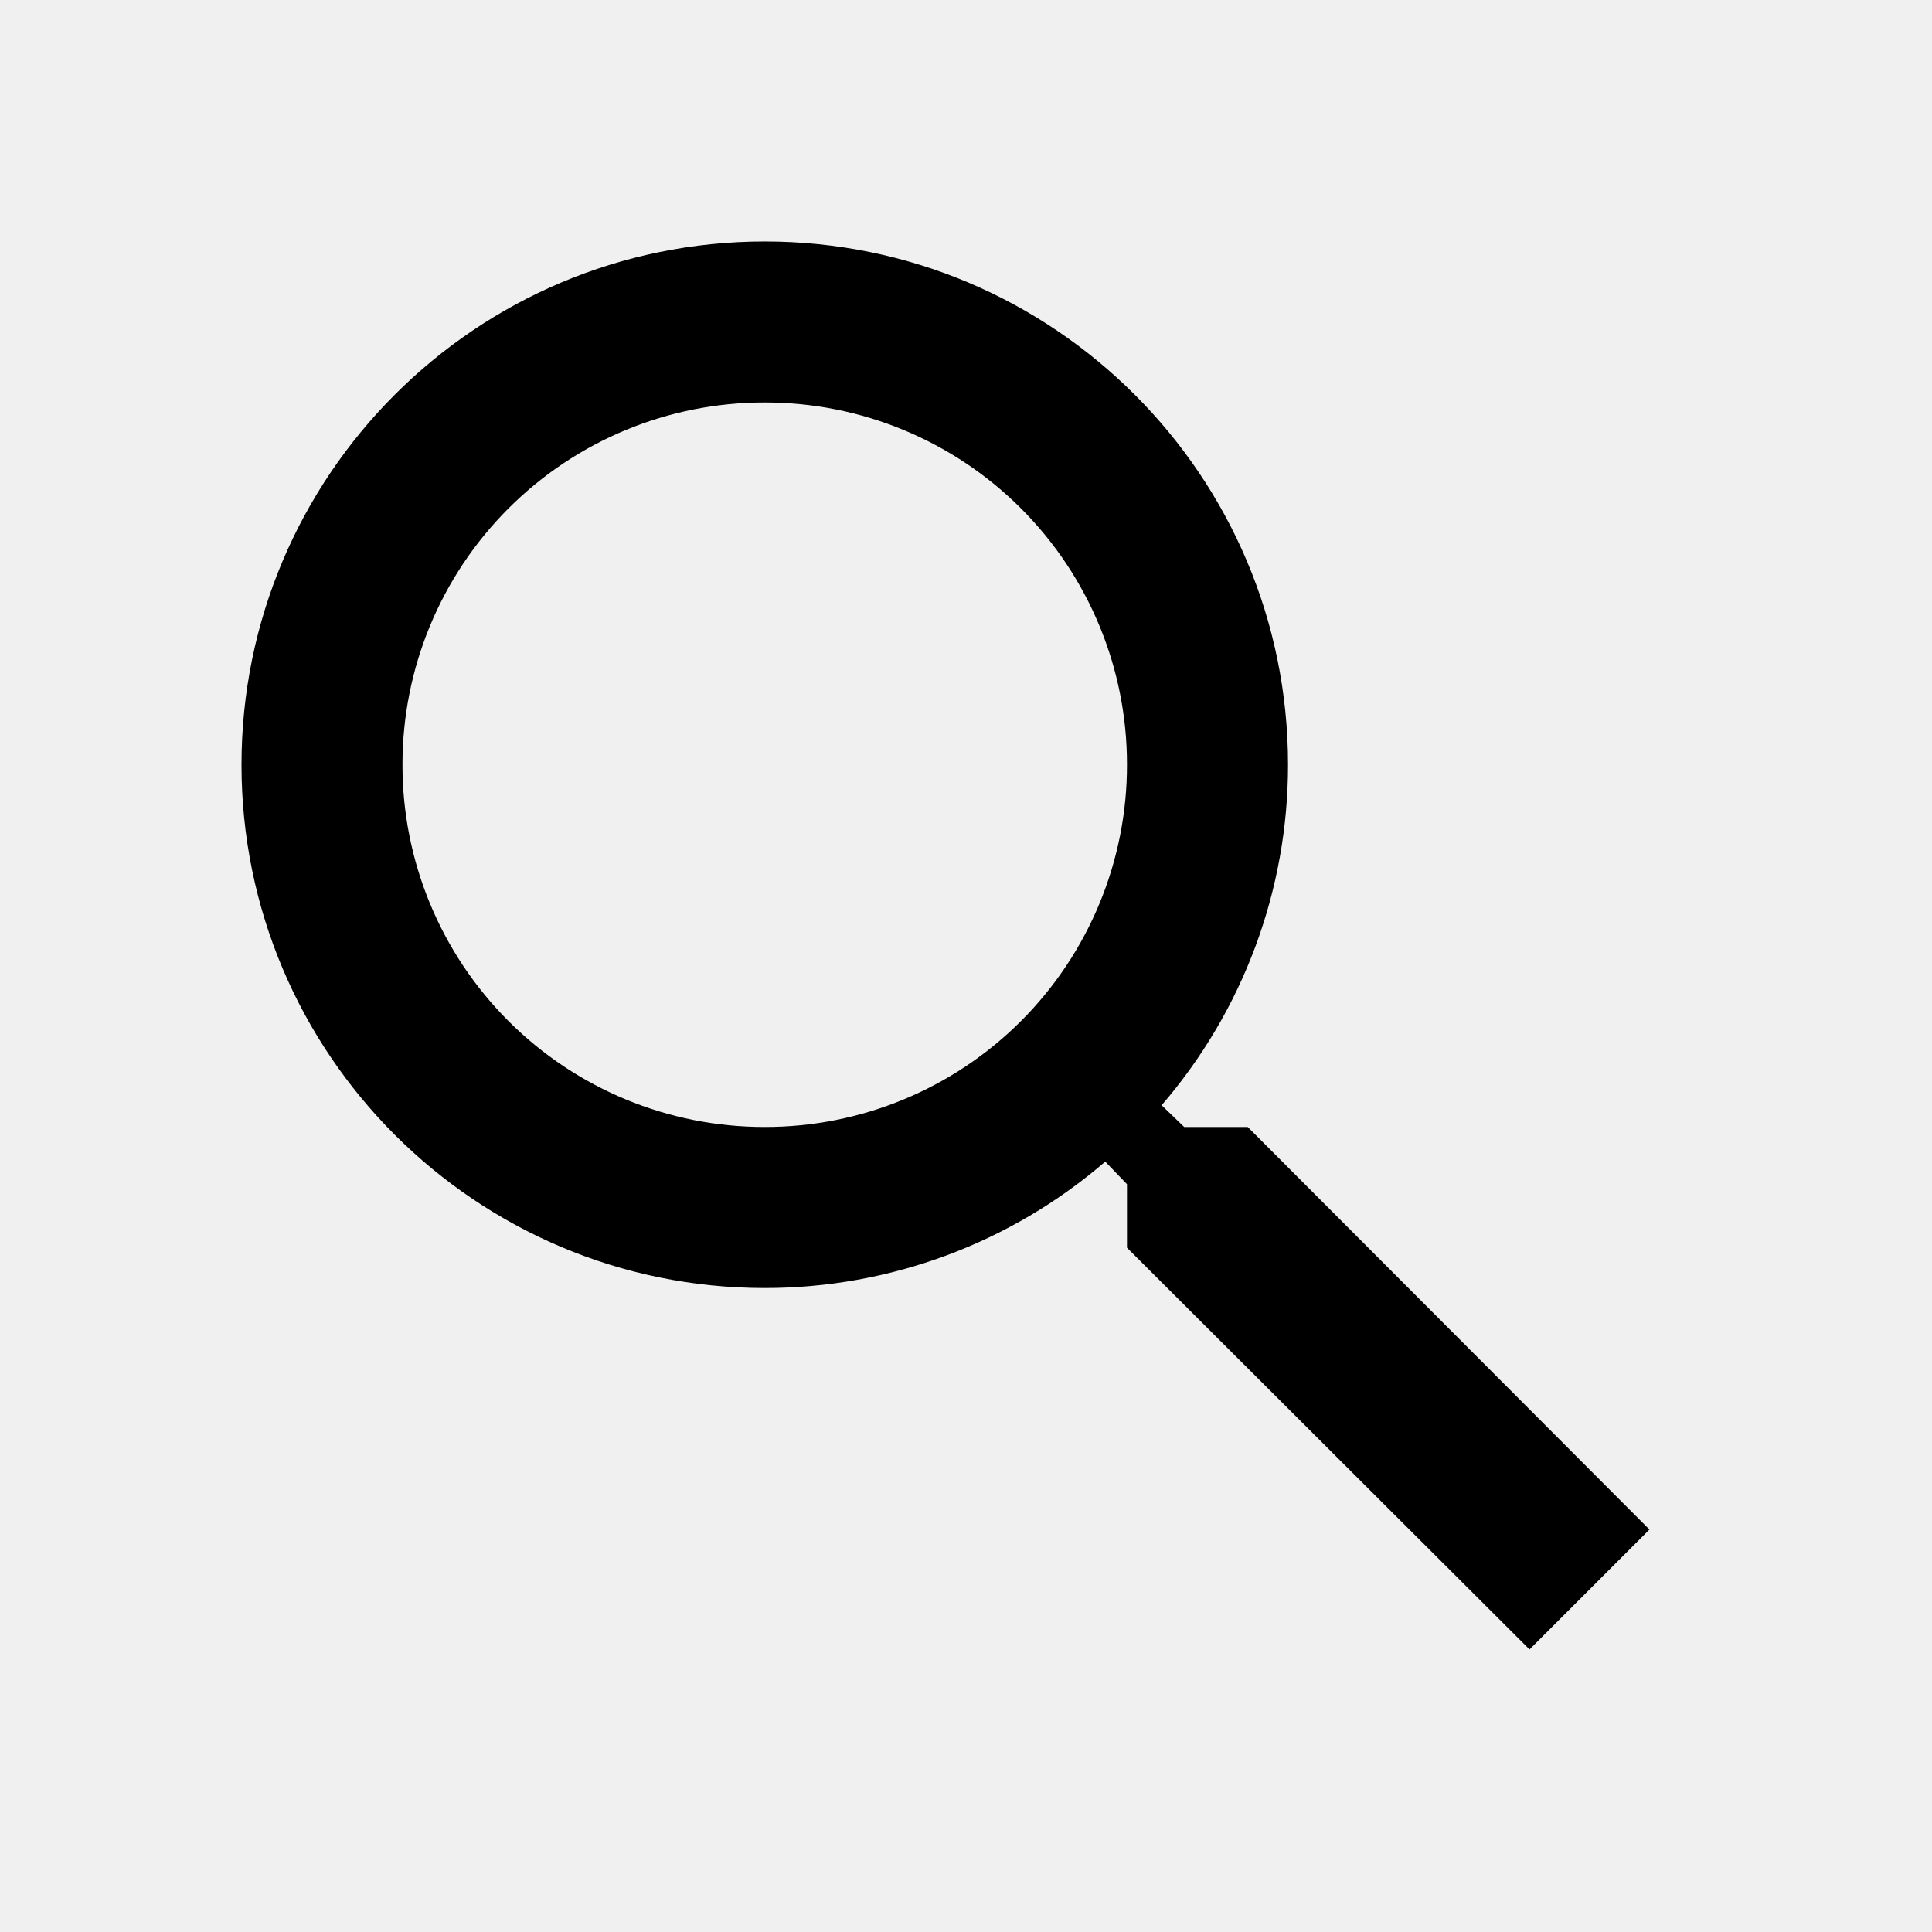
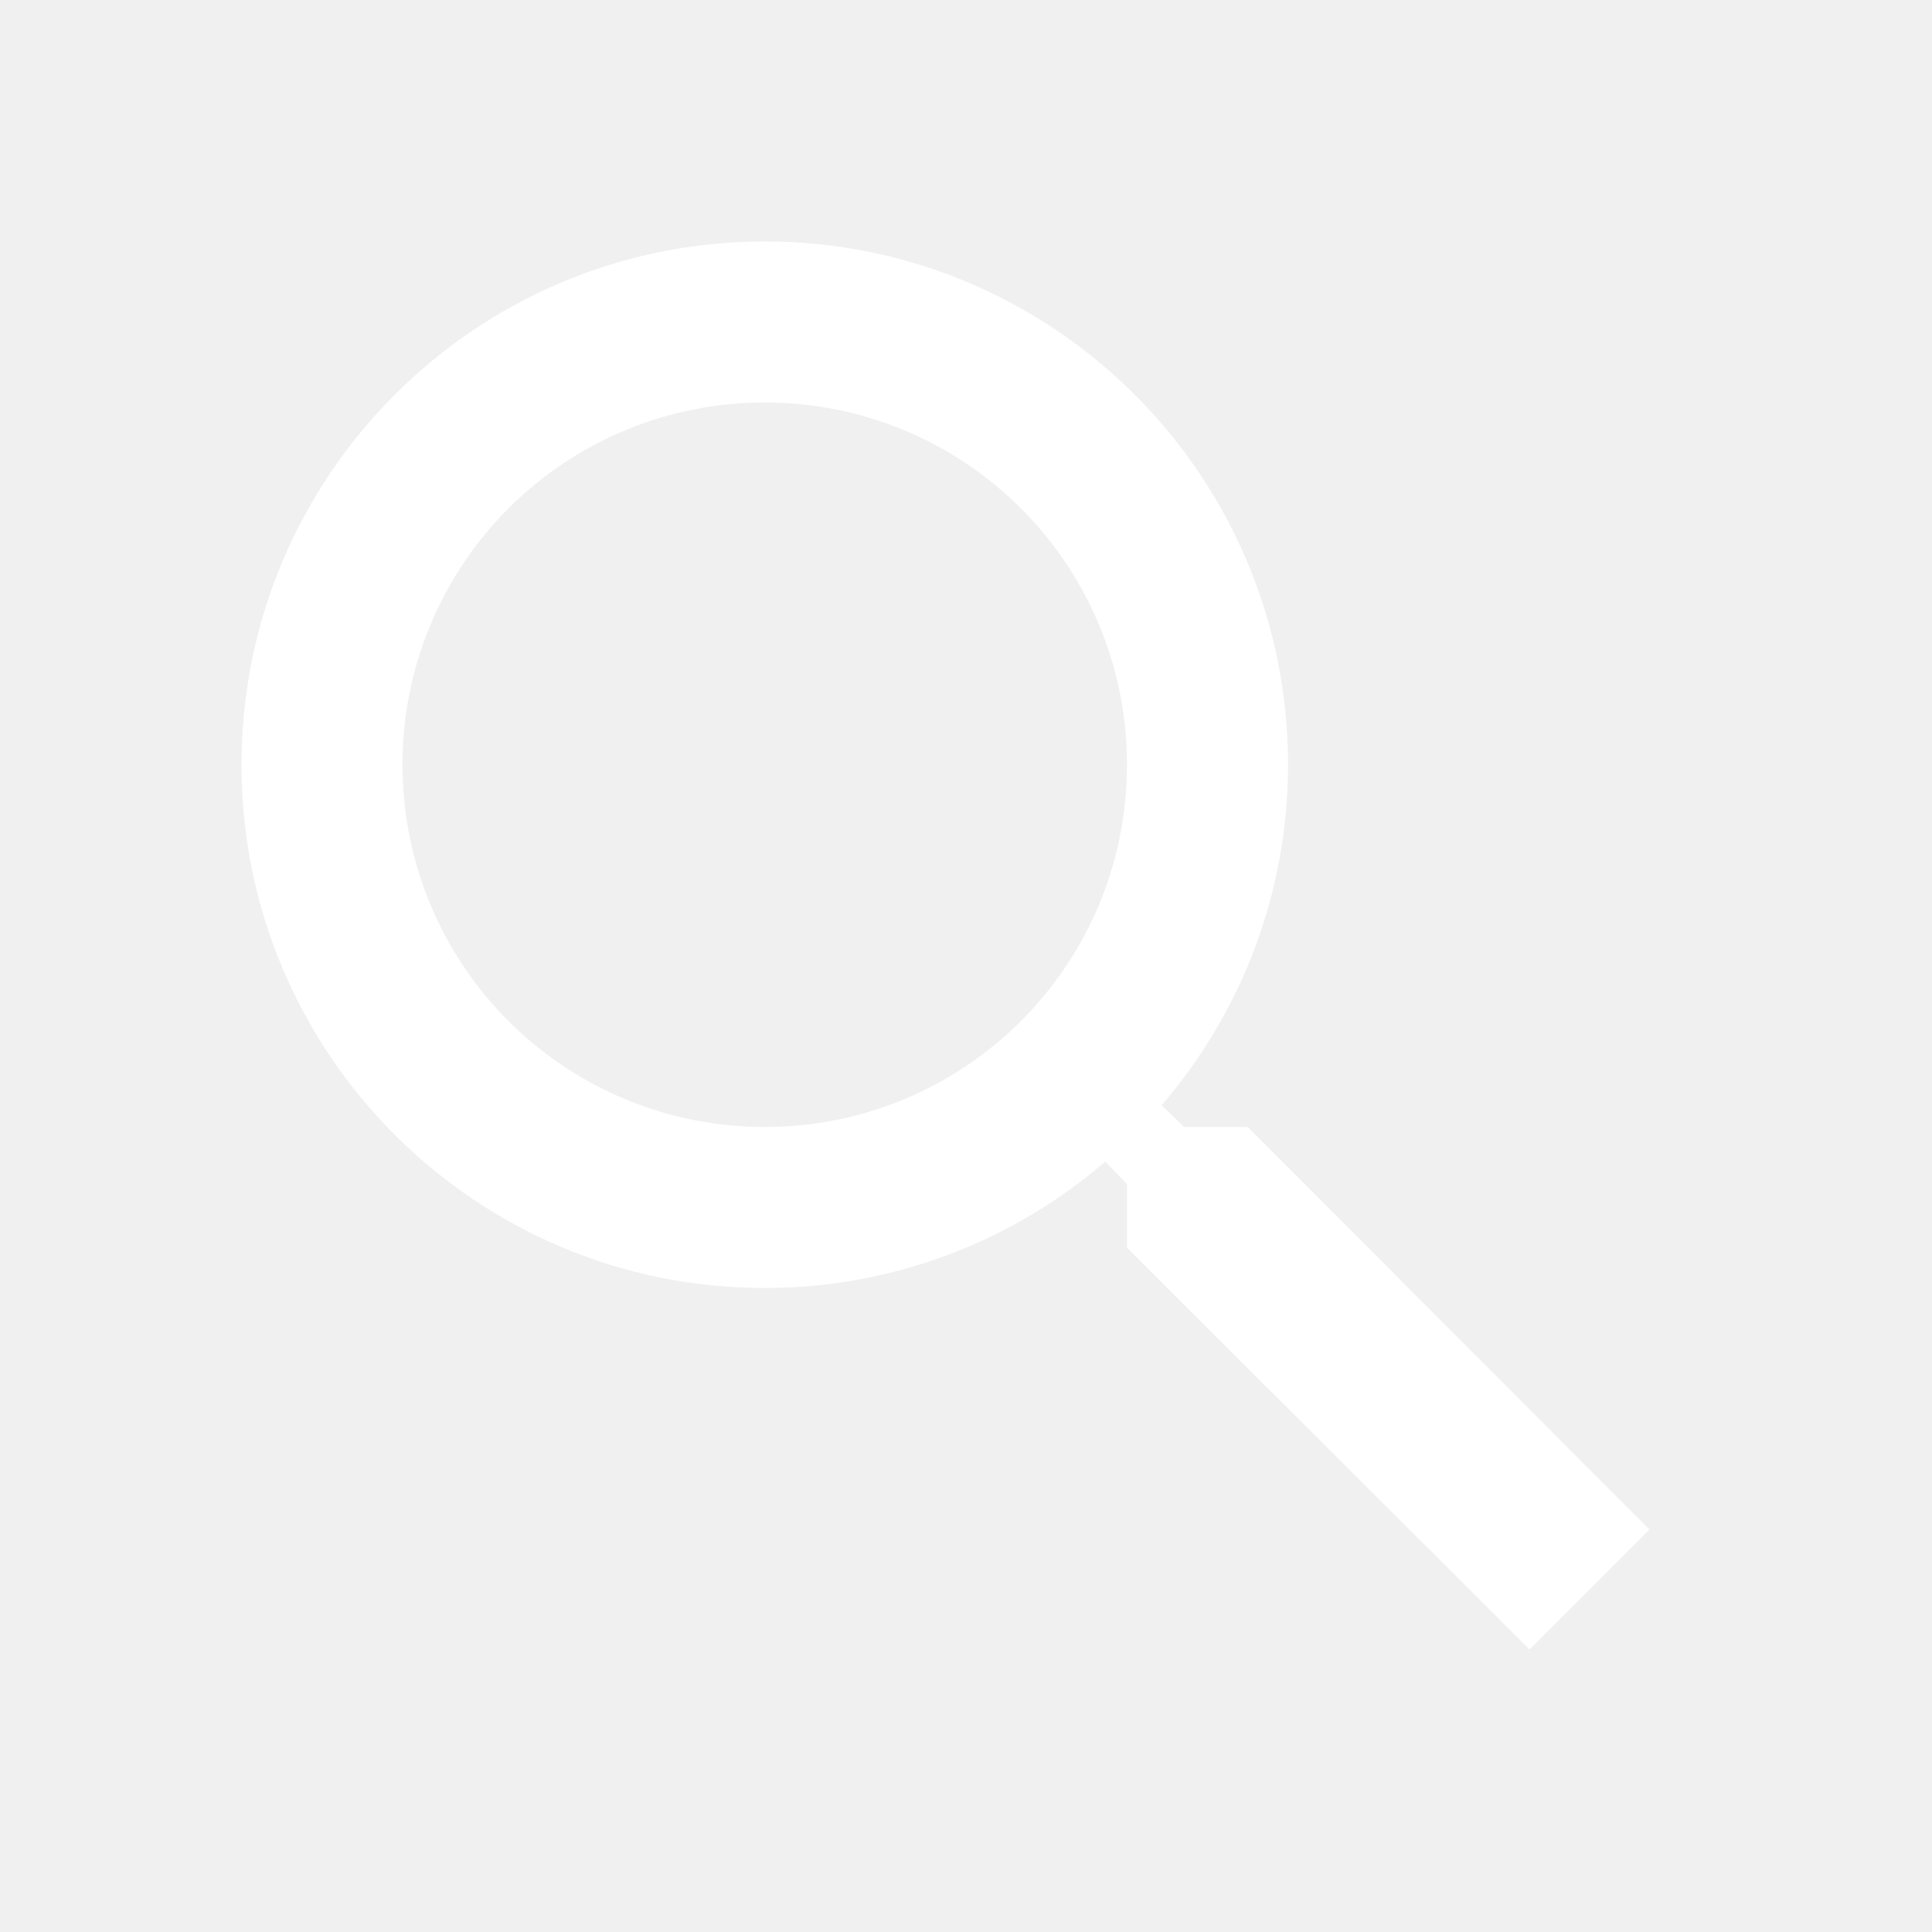
- <svg xmlns="http://www.w3.org/2000/svg" width="1.875rem" height="1.875rem" fill="currentColor" viewBox="0 0 28 28">
-   <path fill="currentColor" d="M18.083 16.333h-.921l-.327-.315a7.55 7.55 0 0 0 1.832-4.935 7.583 7.583 0 1 0-15.167 0 7.583 7.583 0 0 0 7.583 7.584 7.55 7.55 0 0 0 4.935-1.832l.315.327v.921l5.834 5.822 1.738-1.738-5.822-5.834Zm-7 0a5.243 5.243 0 0 1-5.25-5.25 5.243 5.243 0 0 1 5.25-5.25 5.243 5.243 0 0 1 5.25 5.25 5.243 5.243 0 0 1-5.25 5.25Z" />
+ <svg xmlns="http://www.w3.org/2000/svg" width="1.875rem" height="1.875rem" fill="white" viewBox="0 0 28 28">
+   <path fill="white" d="M18.083 16.333h-.921l-.327-.315a7.55 7.55 0 0 0 1.832-4.935 7.583 7.583 0 1 0-15.167 0 7.583 7.583 0 0 0 7.583 7.584 7.55 7.55 0 0 0 4.935-1.832l.315.327v.921l5.834 5.822 1.738-1.738-5.822-5.834Zm-7 0a5.243 5.243 0 0 1-5.25-5.25 5.243 5.243 0 0 1 5.25-5.25 5.243 5.243 0 0 1 5.25 5.25 5.243 5.243 0 0 1-5.25 5.25Z" />
</svg>
